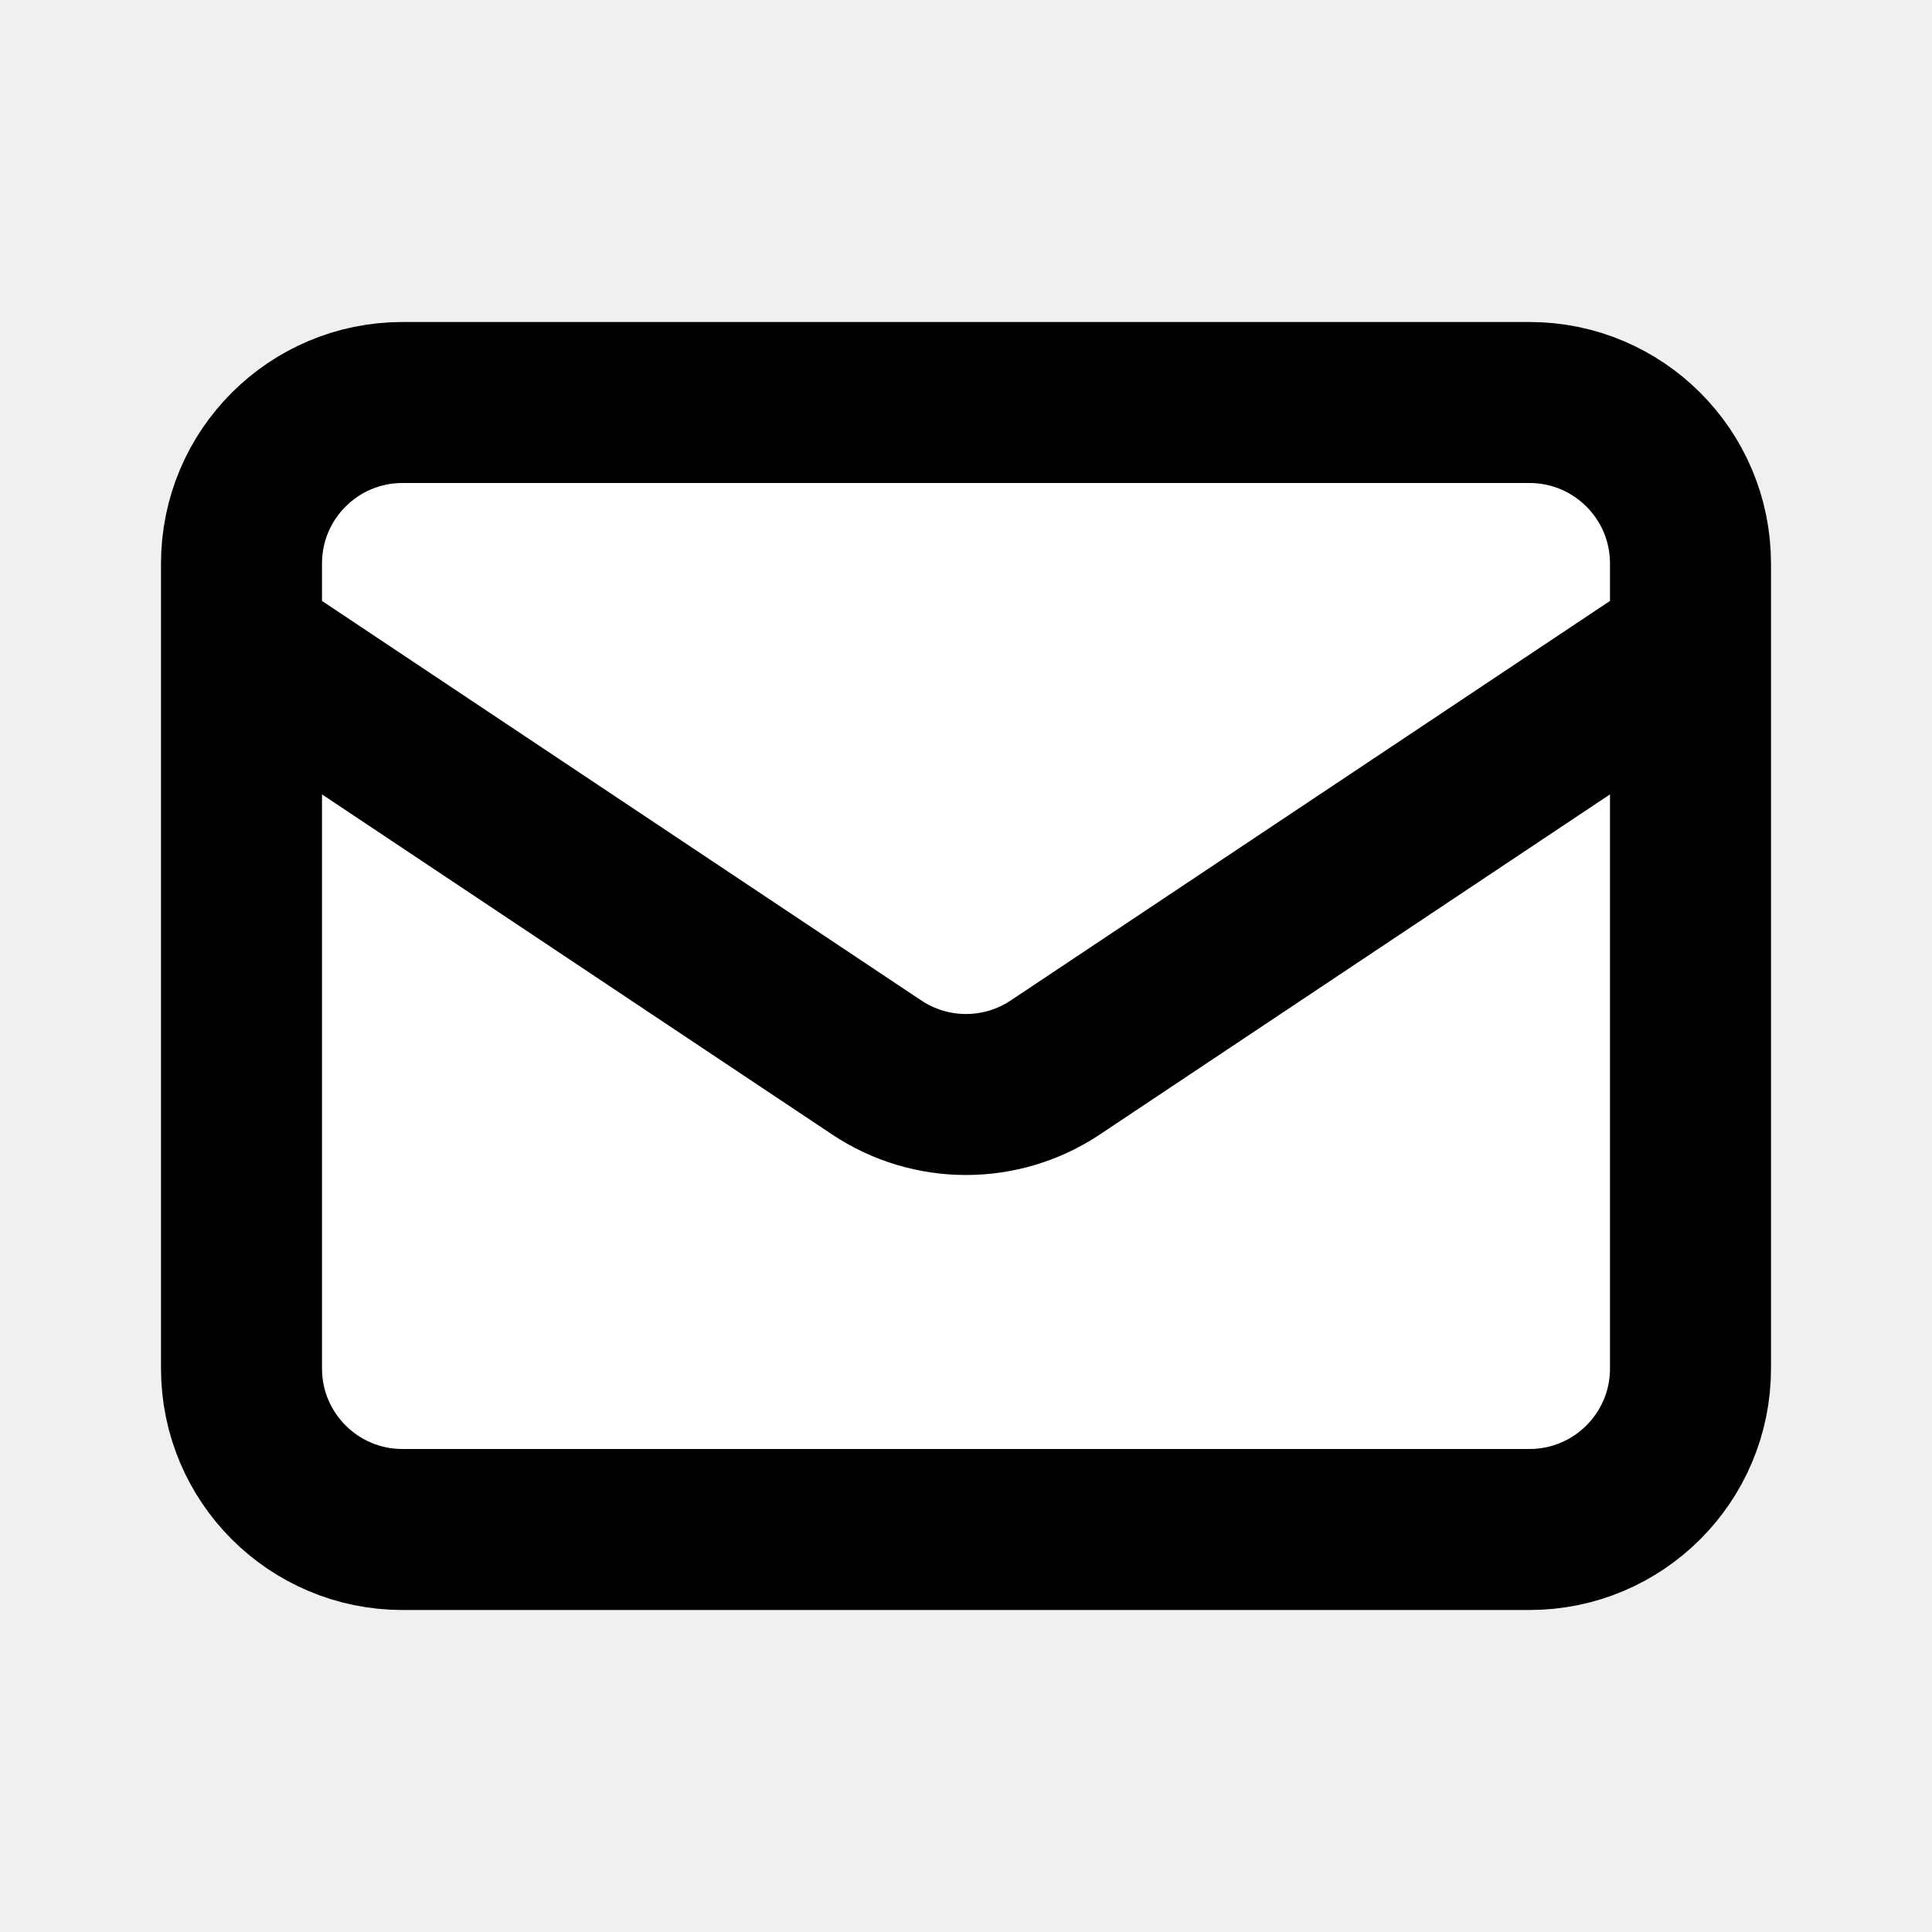
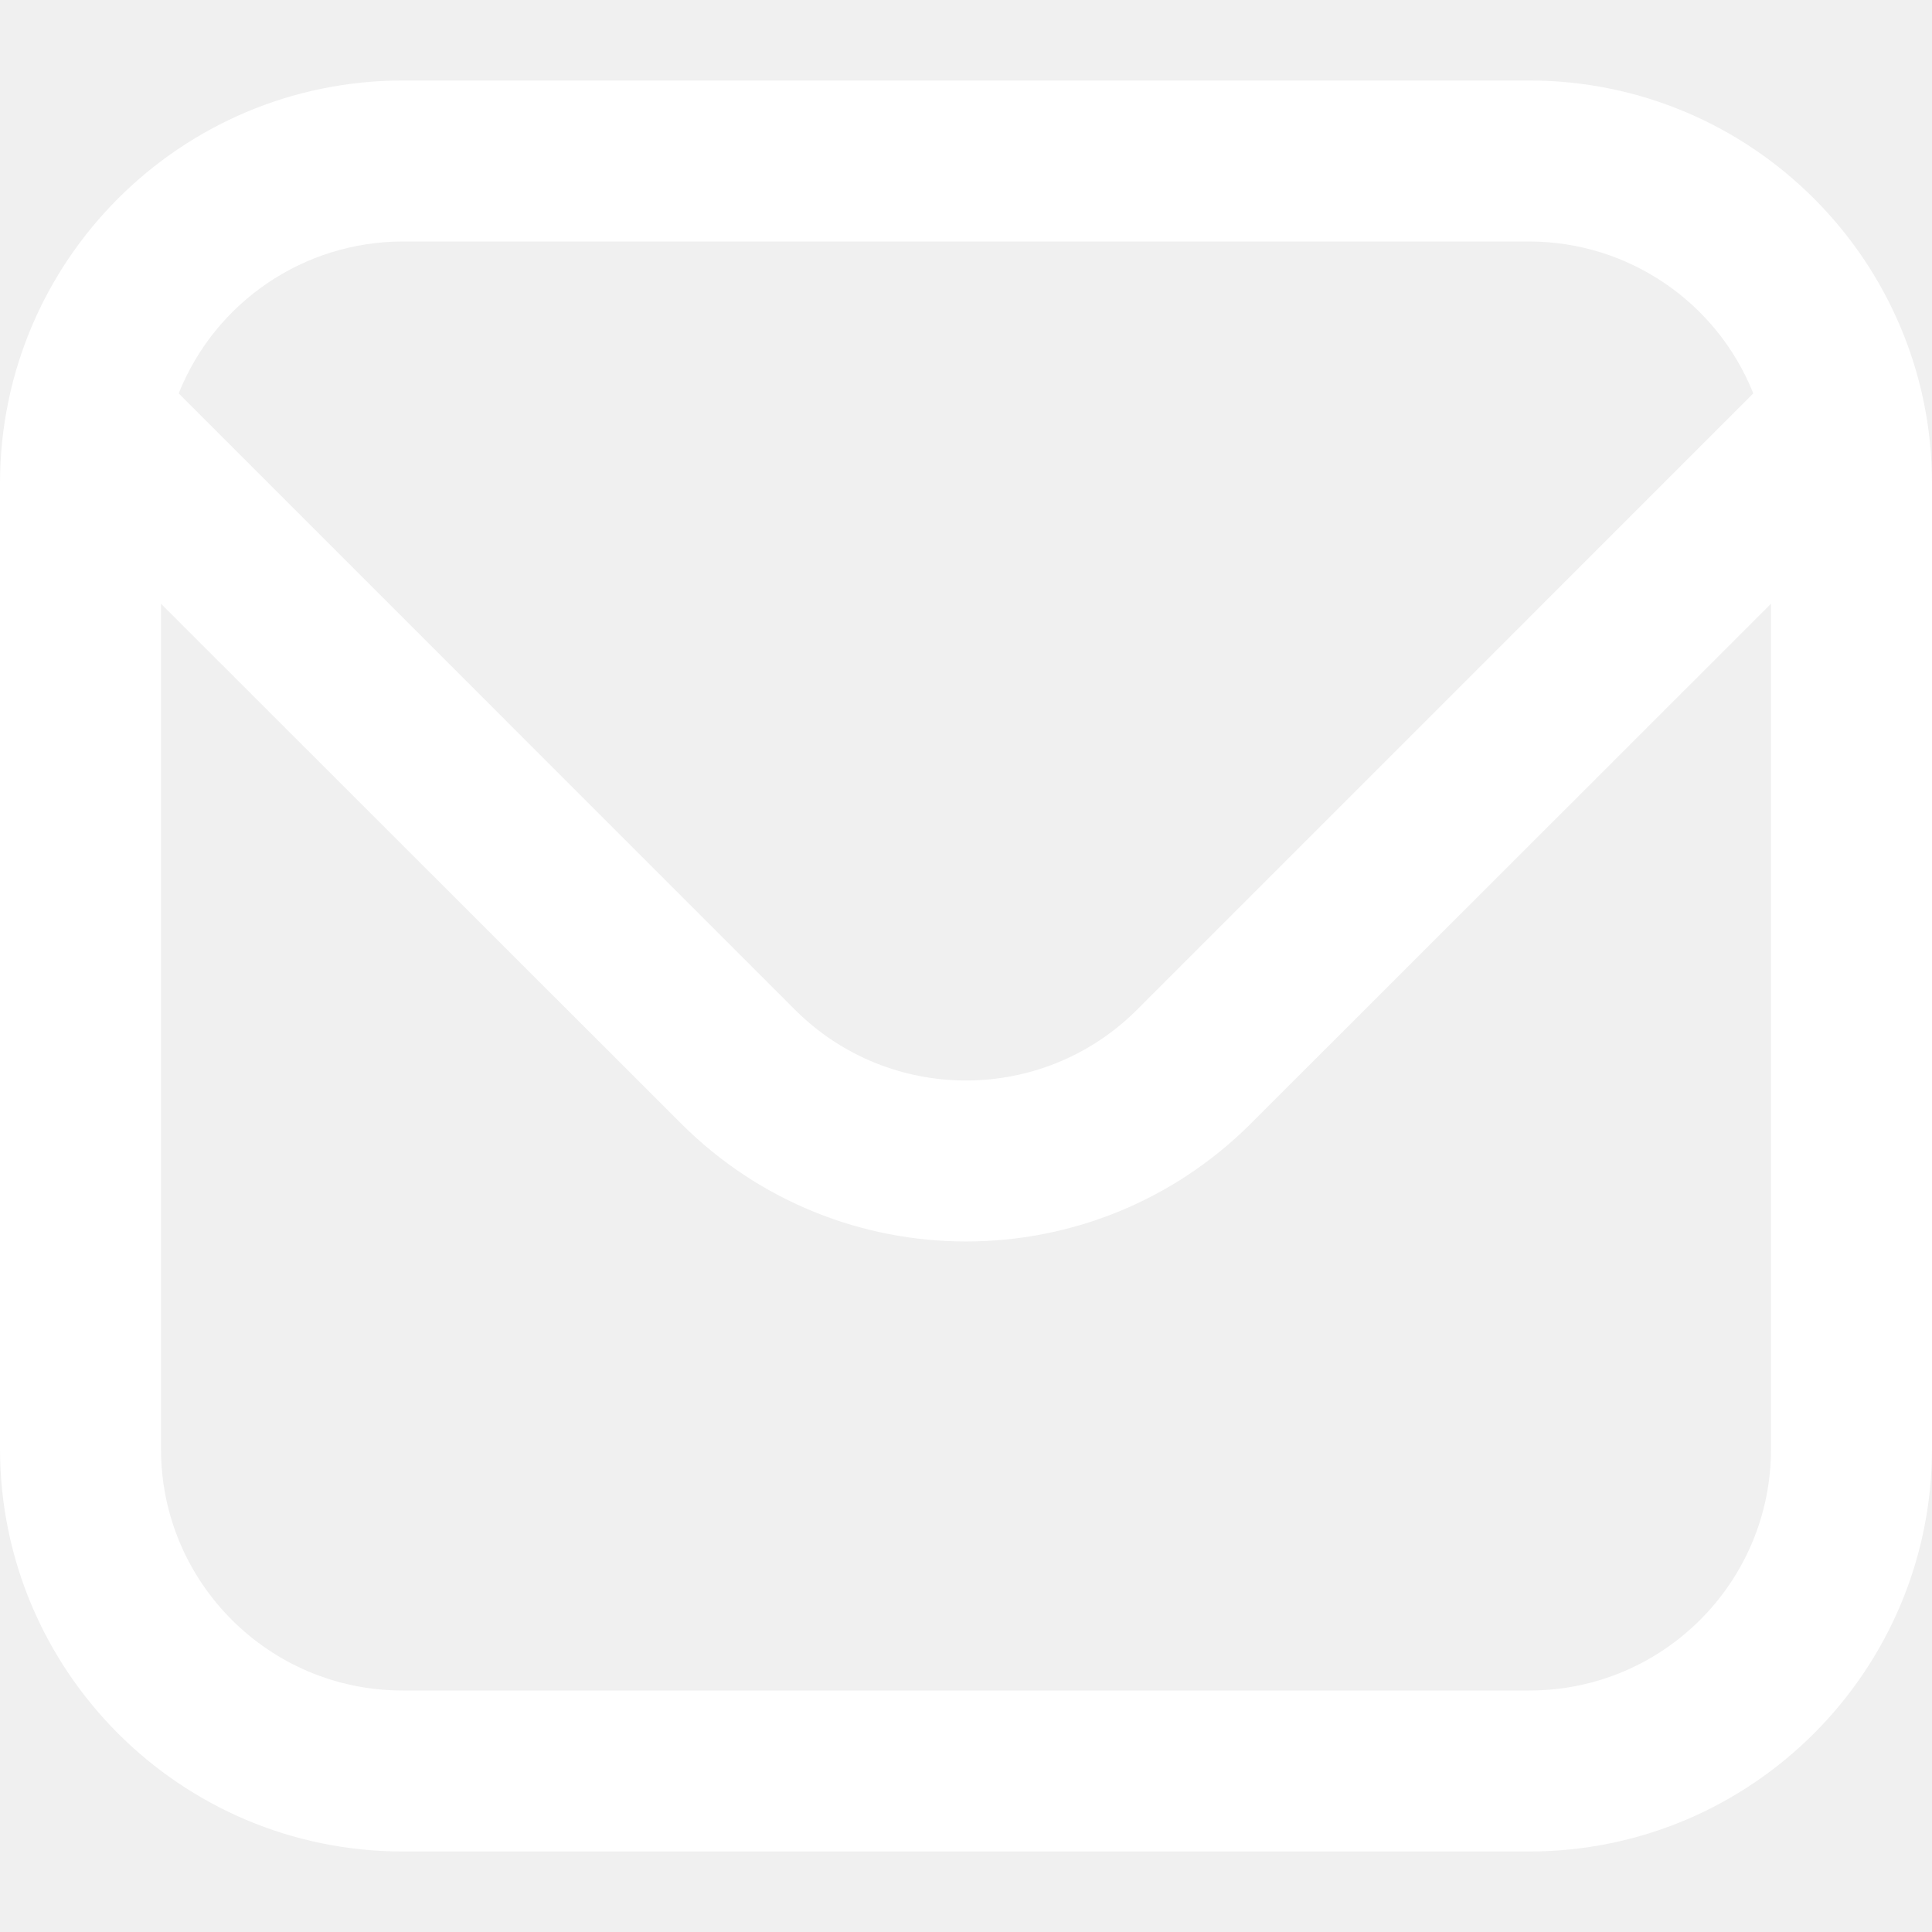
- <svg xmlns="http://www.w3.org/2000/svg" fill="#ffffff" viewBox="0 0 24 24" stroke="currentColor" stroke-width="2">
-   <path stroke-linecap="round" stroke-linejoin="round" d="M3 8l7.89 5.26a2 2 0 002.22 0L21 8M5 19h14a2 2 0 002-2V7a2 2 0 00-2-2H5a2 2 0 00-2 2v10a2 2 0 002 2z" />
+ <svg xmlns="http://www.w3.org/2000/svg" id="Outline" fill="#fff" viewBox="0 0 24 24" width="25" height="25">
+   <path d="M19,1H5A5.006,5.006,0,0,0,0,6V18a5.006,5.006,0,0,0,5,5H19a5.006,5.006,0,0,0,5-5V6A5.006,5.006,0,0,0,19,1ZM5,3H19a3,3,0,0,1,2.78,1.887l-7.658,7.659a3.007,3.007,0,0,1-4.244,0L2.22,4.887A3,3,0,0,1,5,3ZM19,21H5a3,3,0,0,1-3-3V7.5L8.464,13.96a5.007,5.007,0,0,0,7.072,0L22,7.5V18A3,3,0,0,1,19,21Z" />
</svg>
